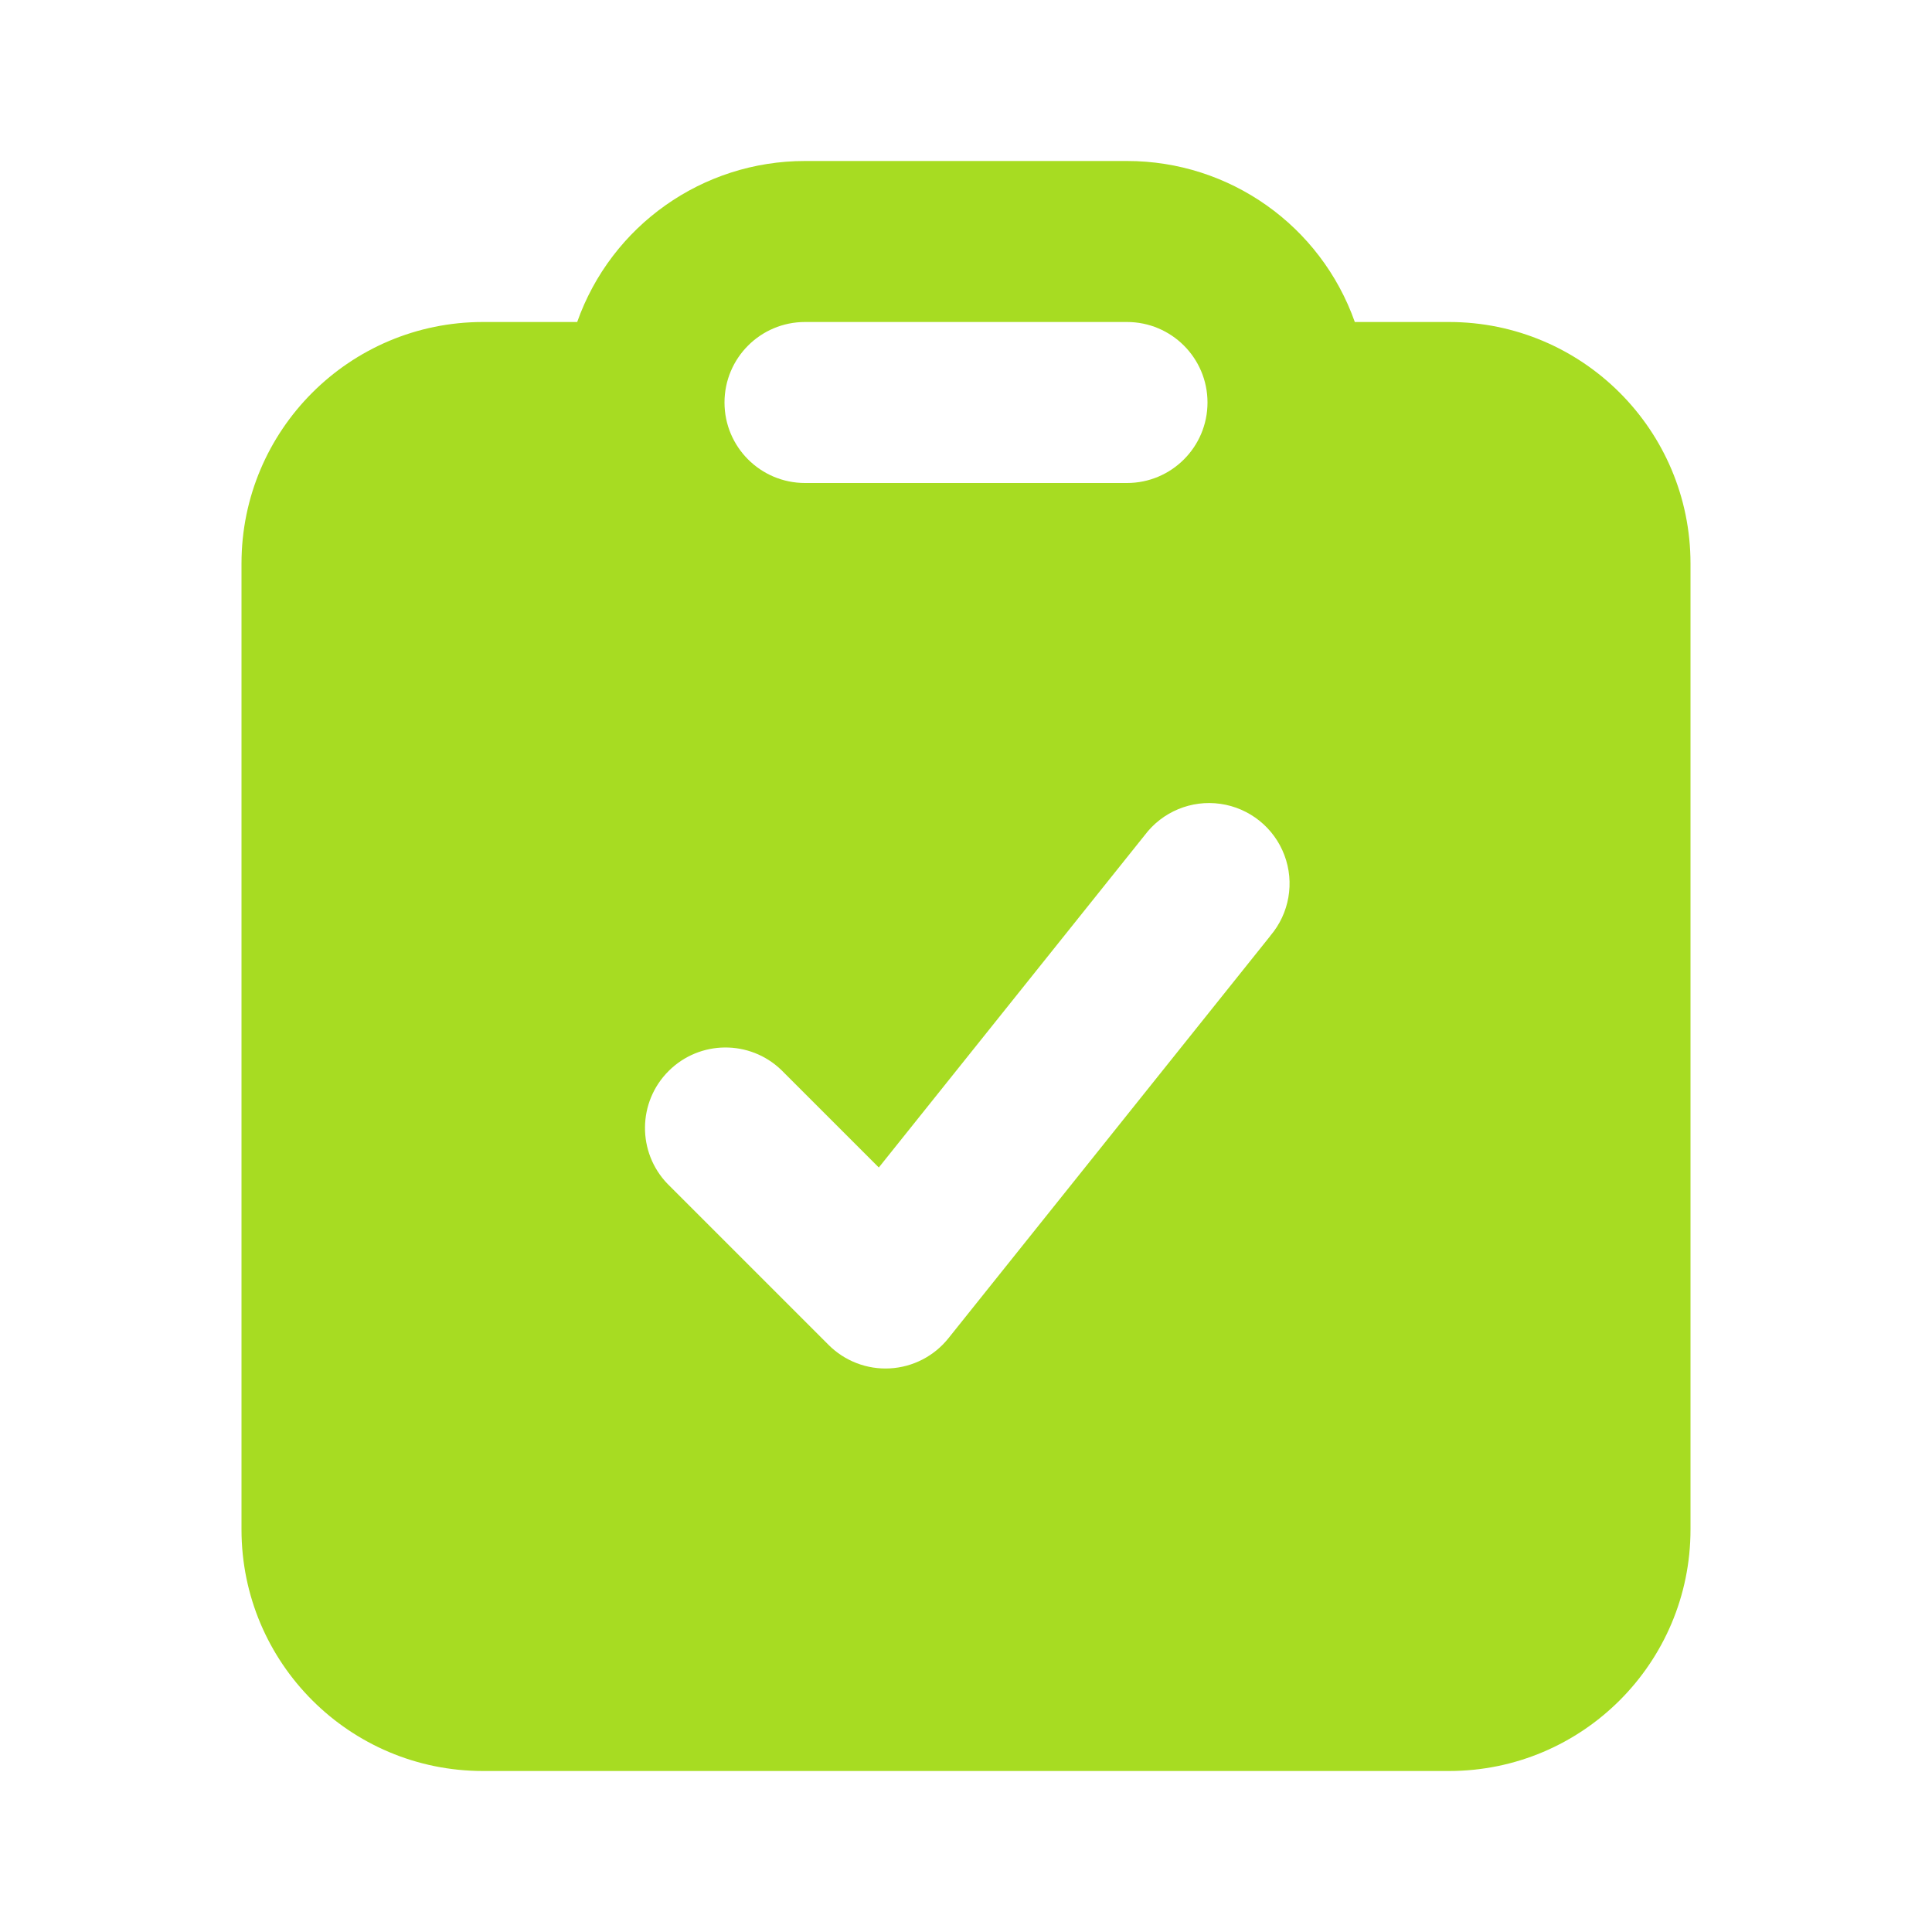
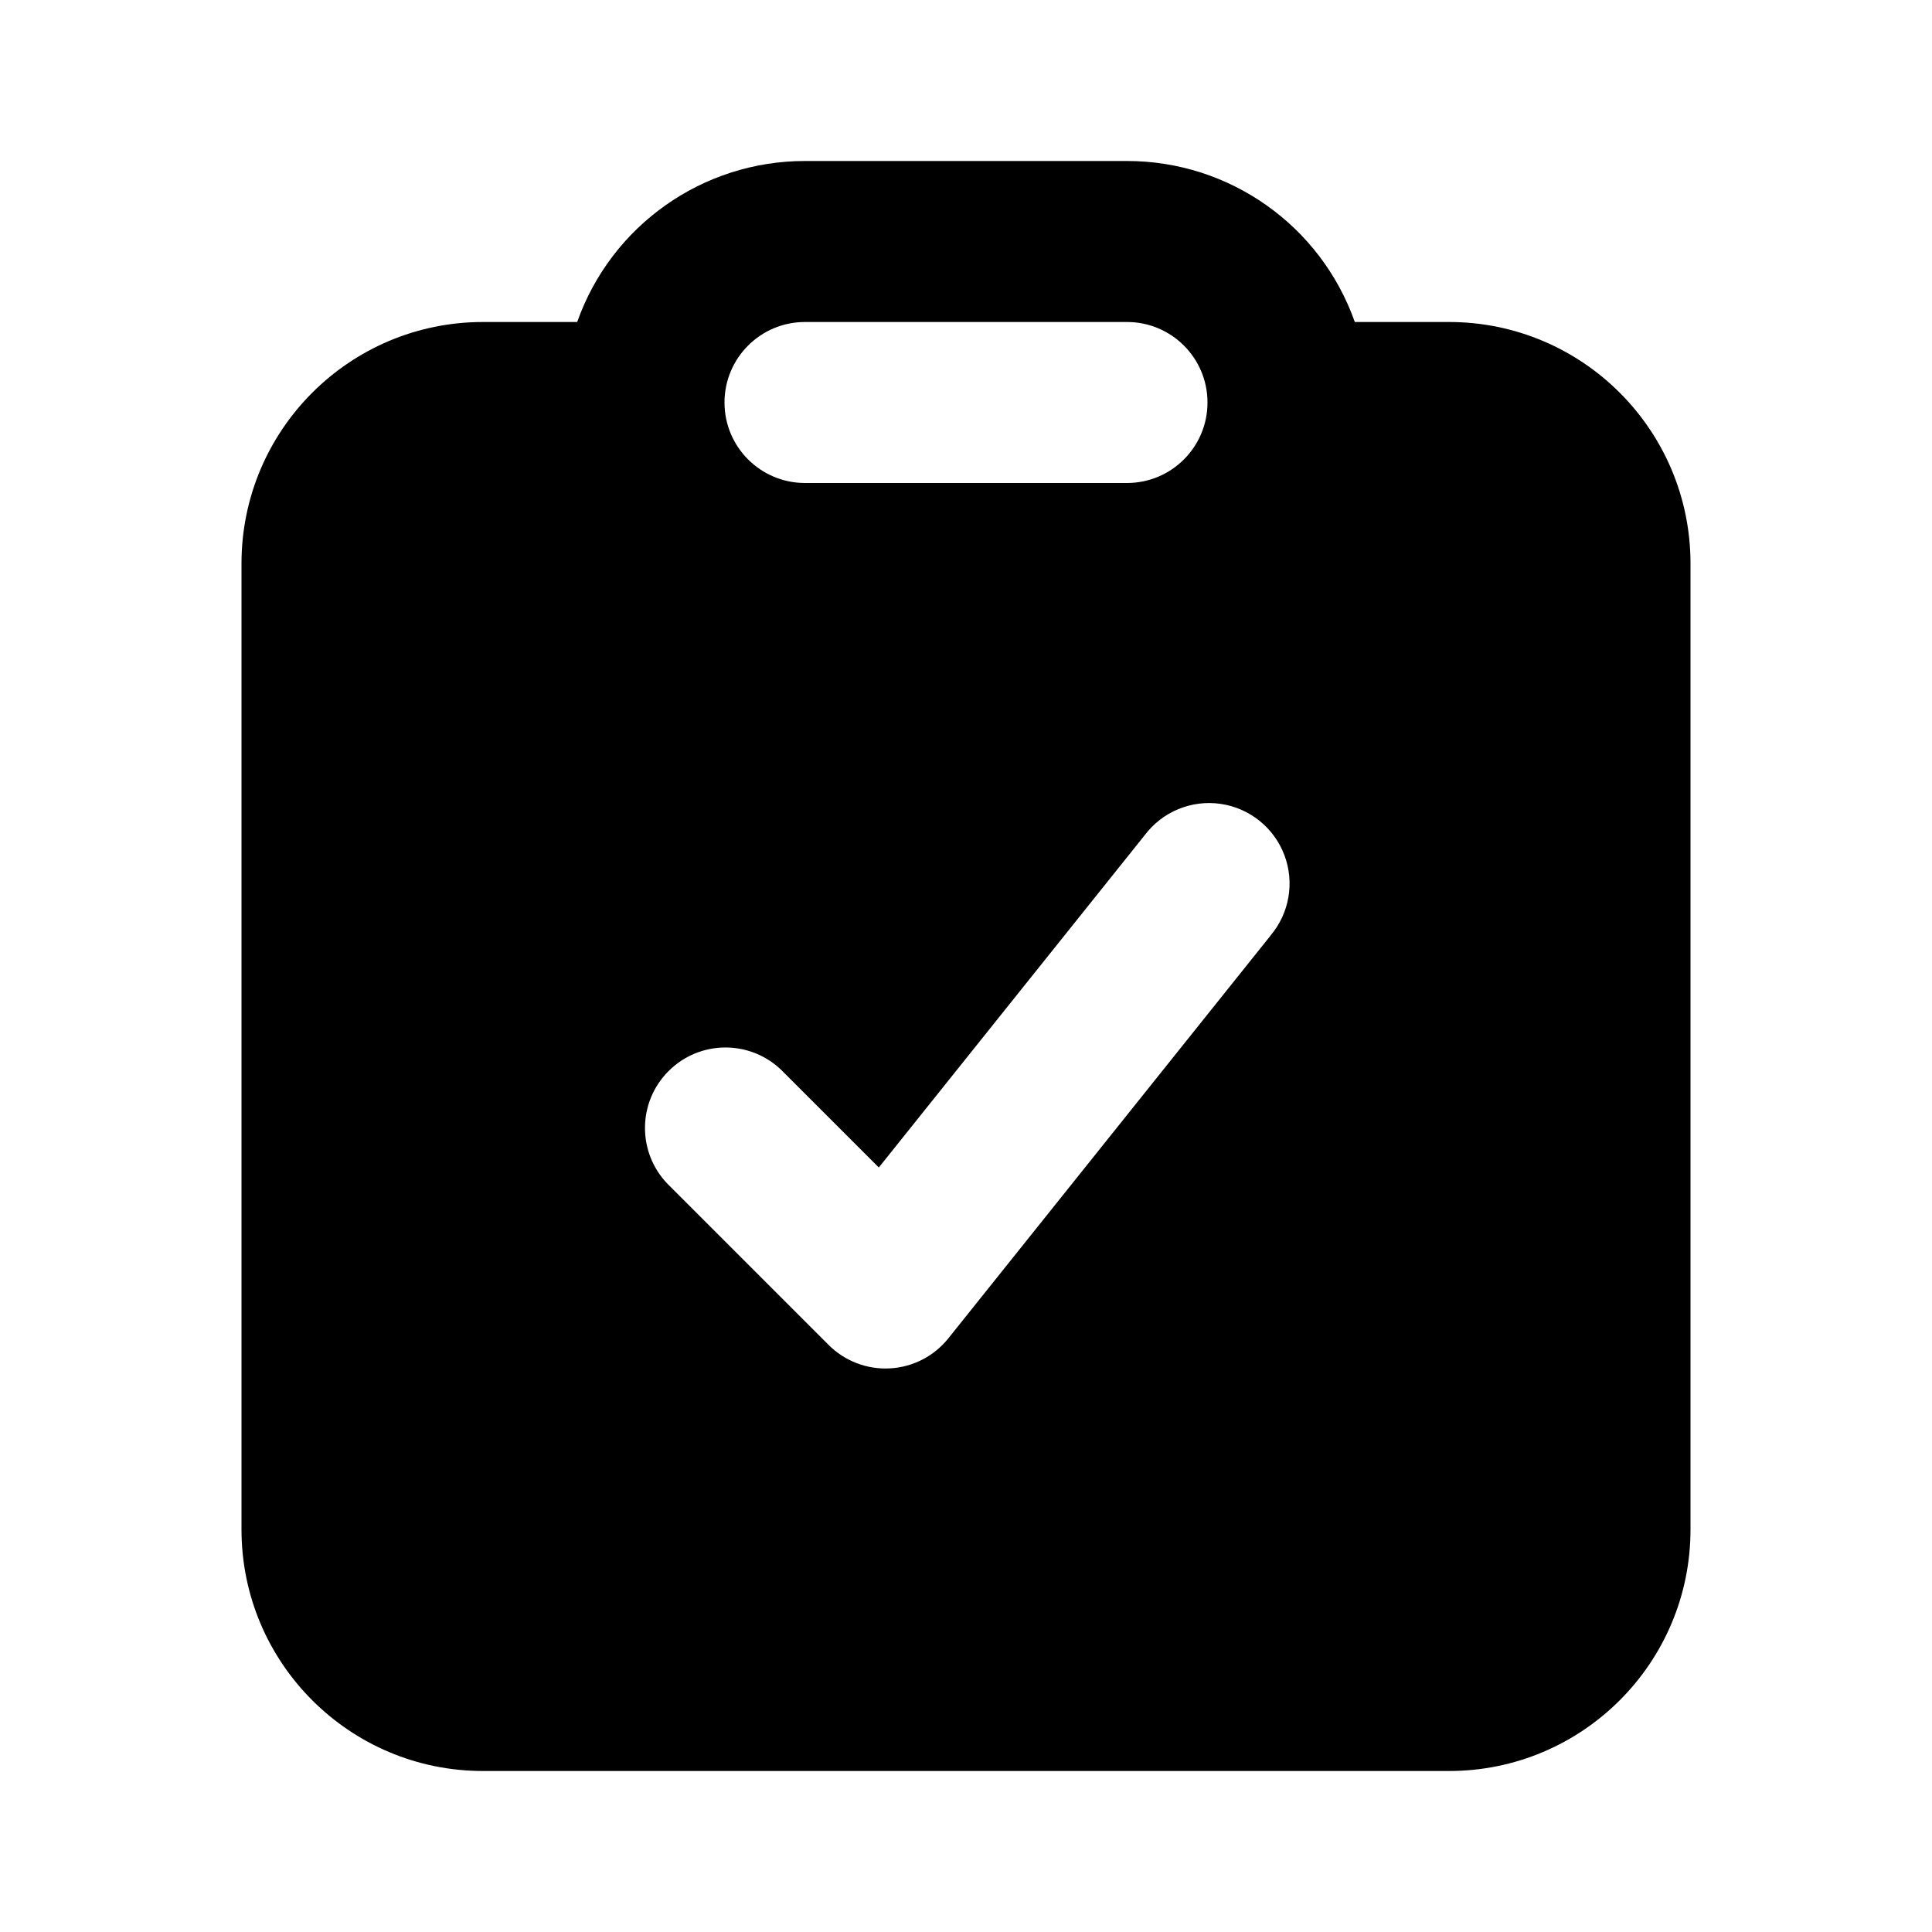
<svg xmlns="http://www.w3.org/2000/svg" width="128" height="128" viewBox="0 0 24 24">
-   <path fill="#A7DC22" fill-rule="evenodd" d="M10 2a3 3 0 0 0-2.83 2H6a3 3 0 0 0-3 3v12a3 3 0 0 0 3 3h12a3 3 0 0 0 3-3V7a3 3 0 0 0-3-3h-1.17A3 3 0 0 0 14 2zM9 5a1 1 0 0 1 1-1h4a1 1 0 1 1 0 2h-4a1 1 0 0 1-1-1m6.78 6.625a1 1 0 1 0-1.56-1.25l-3.303 4.128l-1.21-1.21a1 1 0 0 0-1.414 1.414l2 2a1 1 0 0 0 1.488-.082l4-5z" clip-rule="evenodd" />
+   <path fill="currentColor" fill-rule="evenodd" d="M10 2a3 3 0 0 0-2.83 2H6a3 3 0 0 0-3 3v12a3 3 0 0 0 3 3h12a3 3 0 0 0 3-3V7a3 3 0 0 0-3-3h-1.17A3 3 0 0 0 14 2zM9 5a1 1 0 0 1 1-1h4a1 1 0 1 1 0 2h-4a1 1 0 0 1-1-1m6.78 6.625a1 1 0 1 0-1.56-1.25l-3.303 4.128l-1.21-1.21a1 1 0 0 0-1.414 1.414l2 2a1 1 0 0 0 1.488-.082l4-5z" clip-rule="evenodd" />
</svg>
